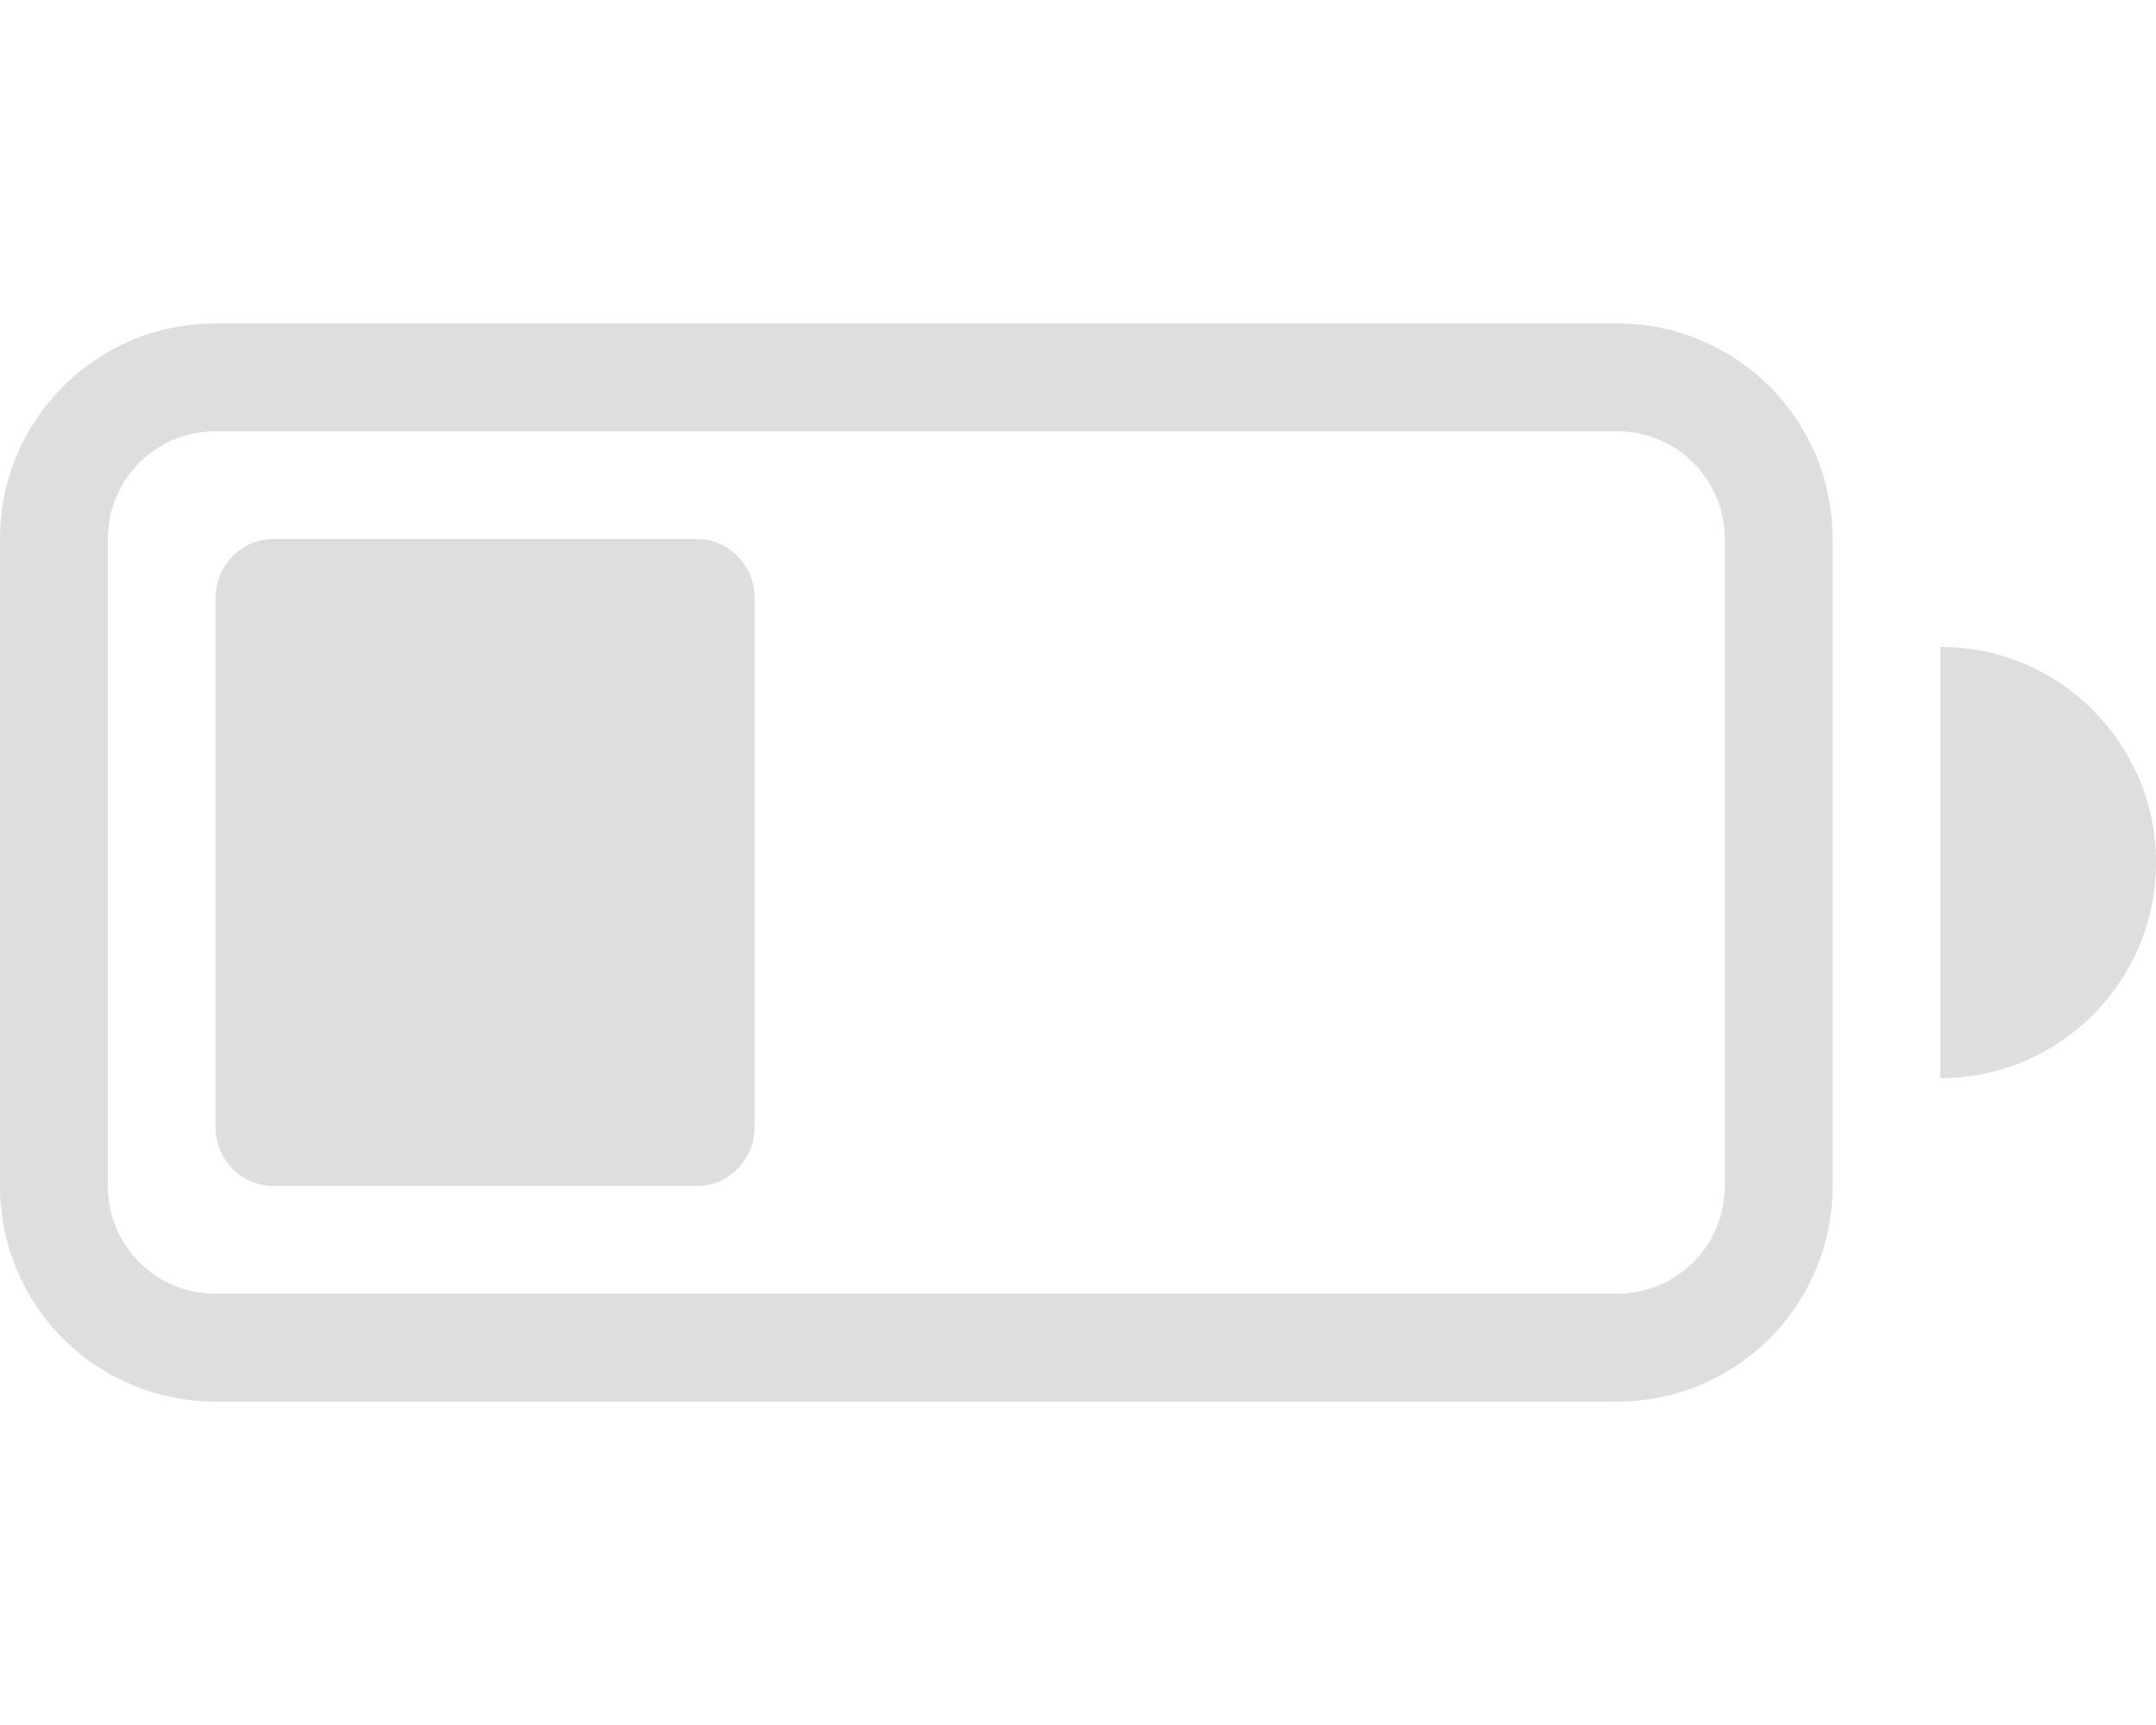
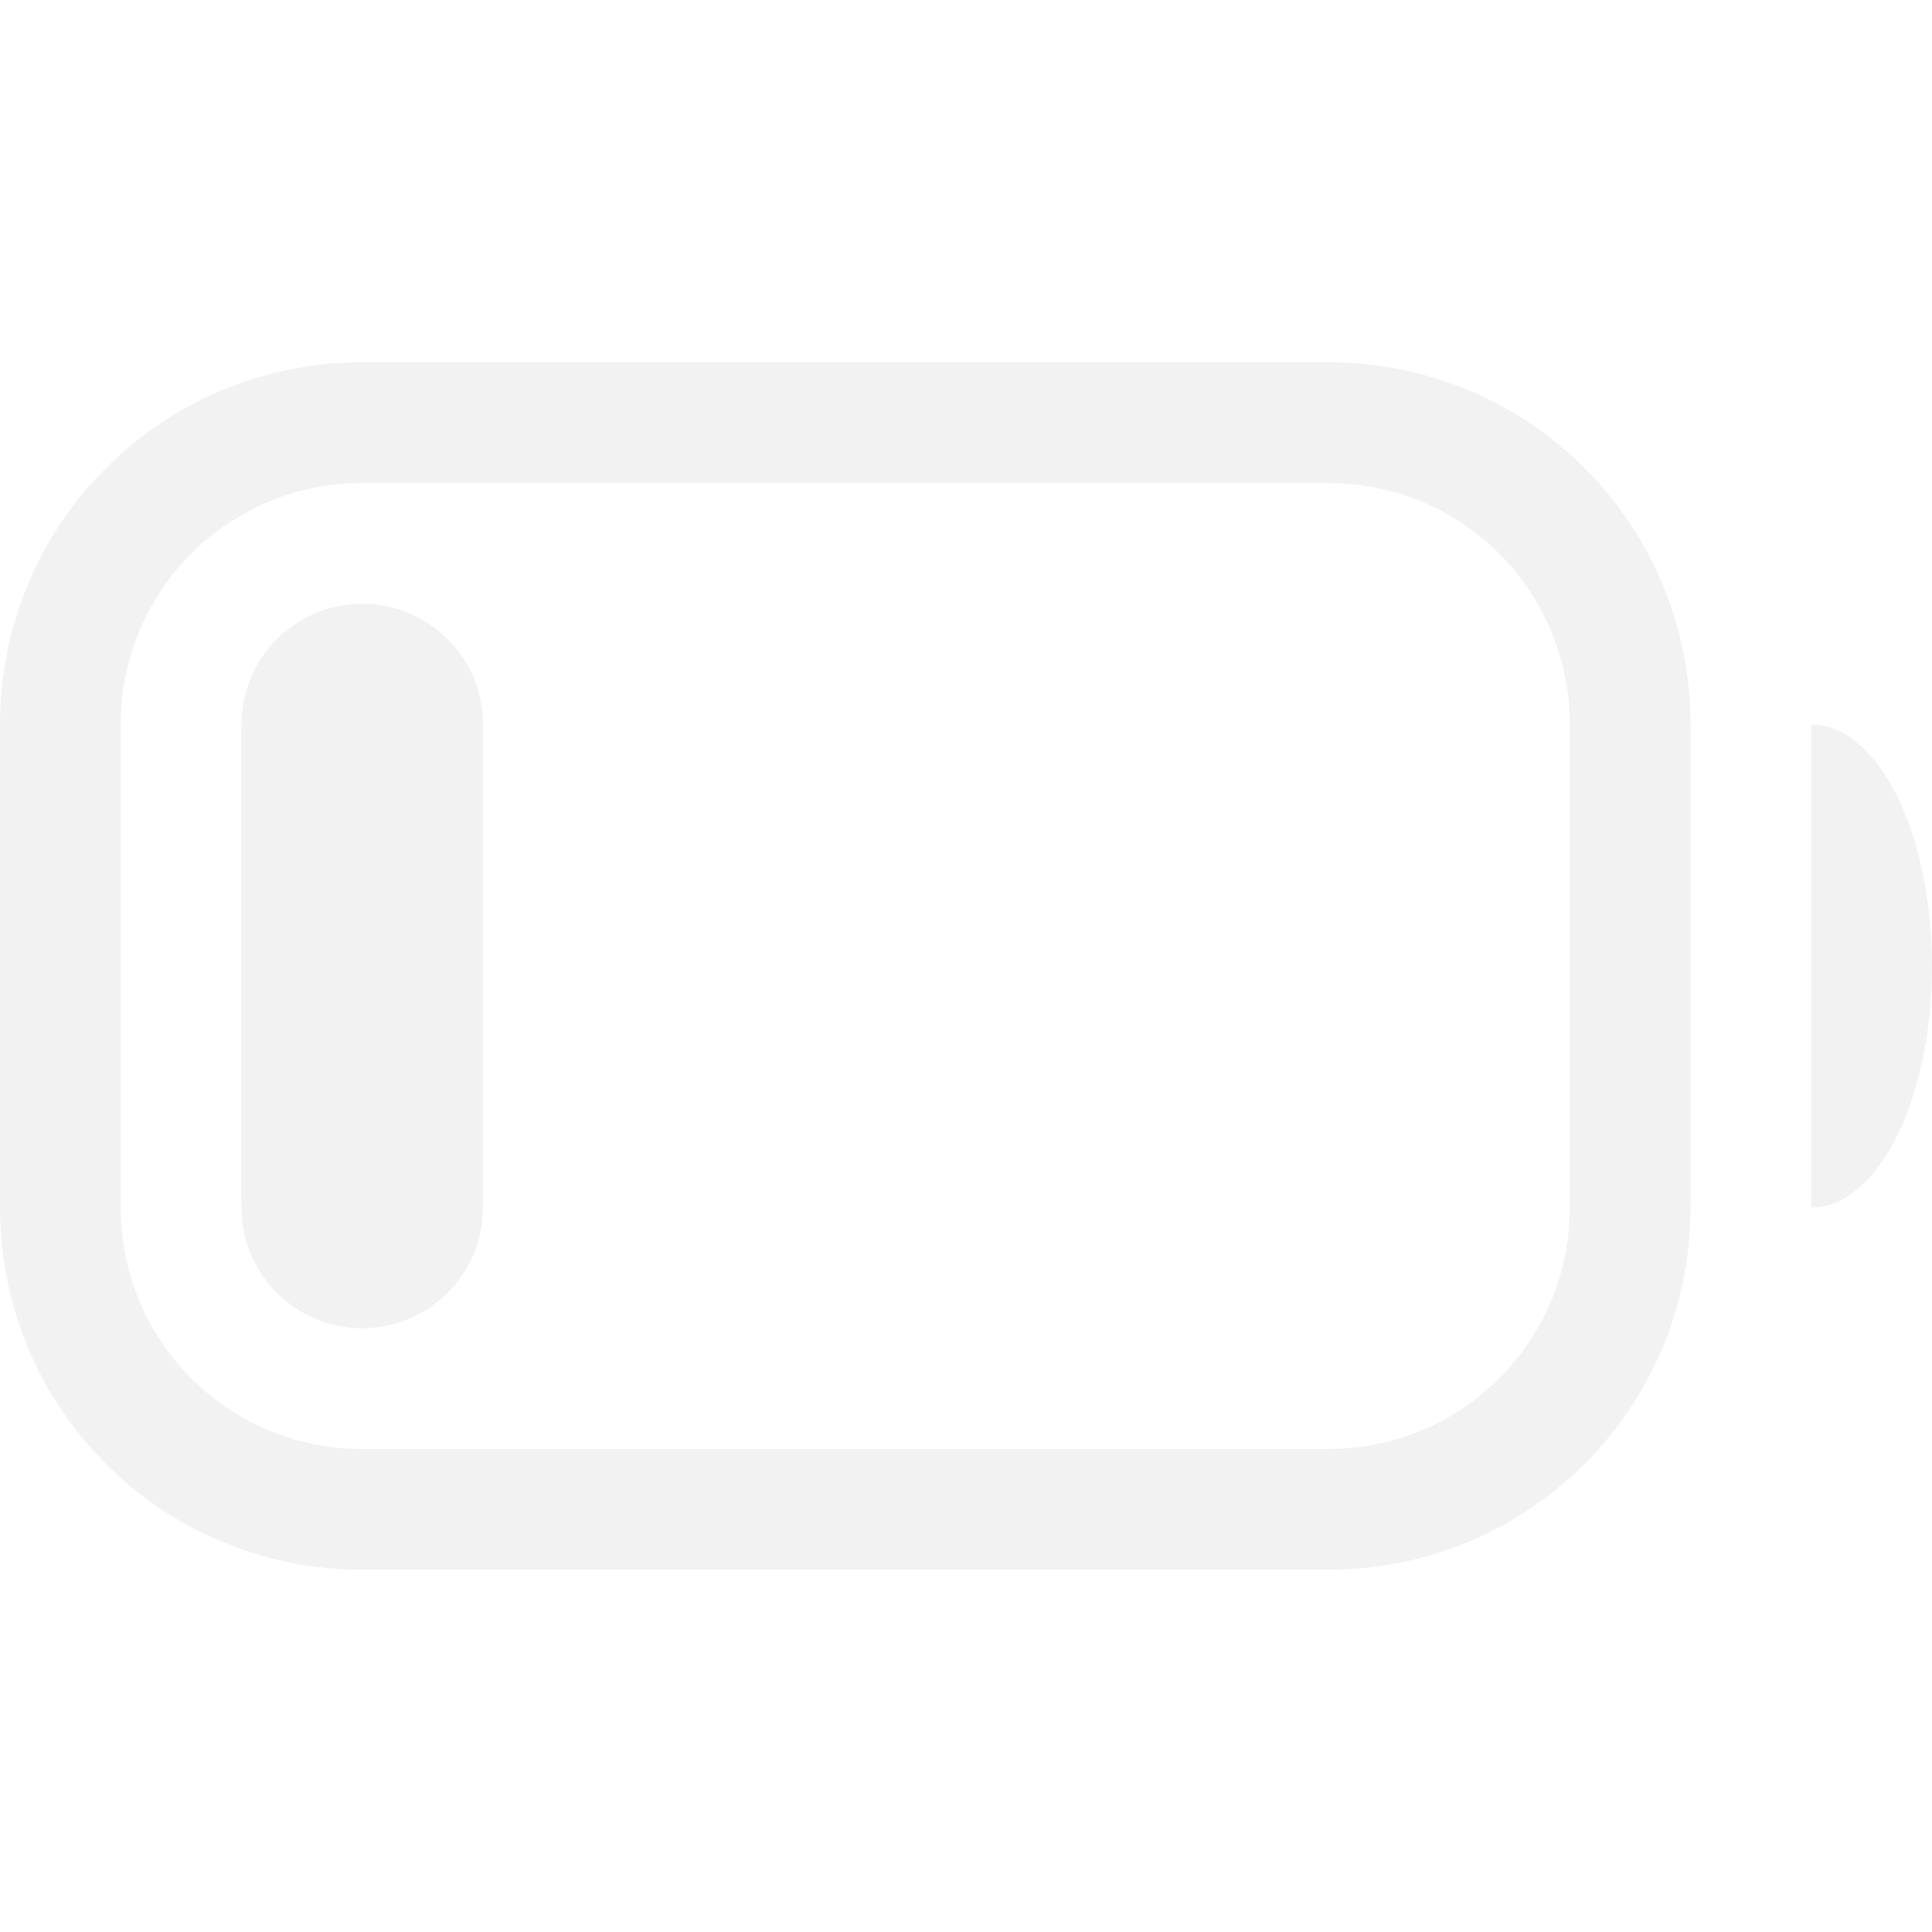
- <svg xmlns="http://www.w3.org/2000/svg" width="20" height="16" enable-background="new" version="1.1">
-   <g fill="#dedede" fill-rule="evenodd">
-     <rect x="2" y="5" width="5" height="6" rx=".534" ry=".546" style="paint-order:stroke fill markers" />
-     <path d="m2 3c-1.108 0-2 0.892-2 2v6c0 1.108 0.892 2 2 2h13c1.108 0 2-0.892 2-2v-6c0-1.108-0.892-2-2-2zm0 1h13c0.554 0 1 0.446 1 1v6c0 0.554-0.446 1-1 1h-13c-0.554 0-1-0.446-1-1v-6c0-0.554 0.446-1 1-1z" enable-background="new" style="paint-order:stroke fill markers" />
-     <path d="m18 6v4a2 2 0 0 0 2-2 2 2 0 0 0-2-2z" enable-background="new" style="paint-order:stroke fill markers" />
-   </g>
+ <svg xmlns="http://www.w3.org/2000/svg" width="16" height="16" enable-background="new" version="1.1">
+   <rect x="2" y="5" width="2" height="6" rx="1" ry="1" fill="#f2f2f2" />
+   <path d="m15 6v4a1 2 0 0 0 1-2 1 2 0 0 0-1-2z" fill="#f2f2f2" />
+   <path d="m3 3c-1.662 0-3 1.338-3 3v4c0 1.662 1.338 3 3 3h8c1.662 0 3-1.338 3-3v-4c0-1.662-1.338-3-3-3zm0 1h8c1.108 0 2 0.892 2 2v4c0 1.108-0.892 2-2 2h-8c-1.108 0-2-0.892-2-2v-4c0-1.108 0.892-2 2-2z" fill="#f2f2f2" />
</svg>
